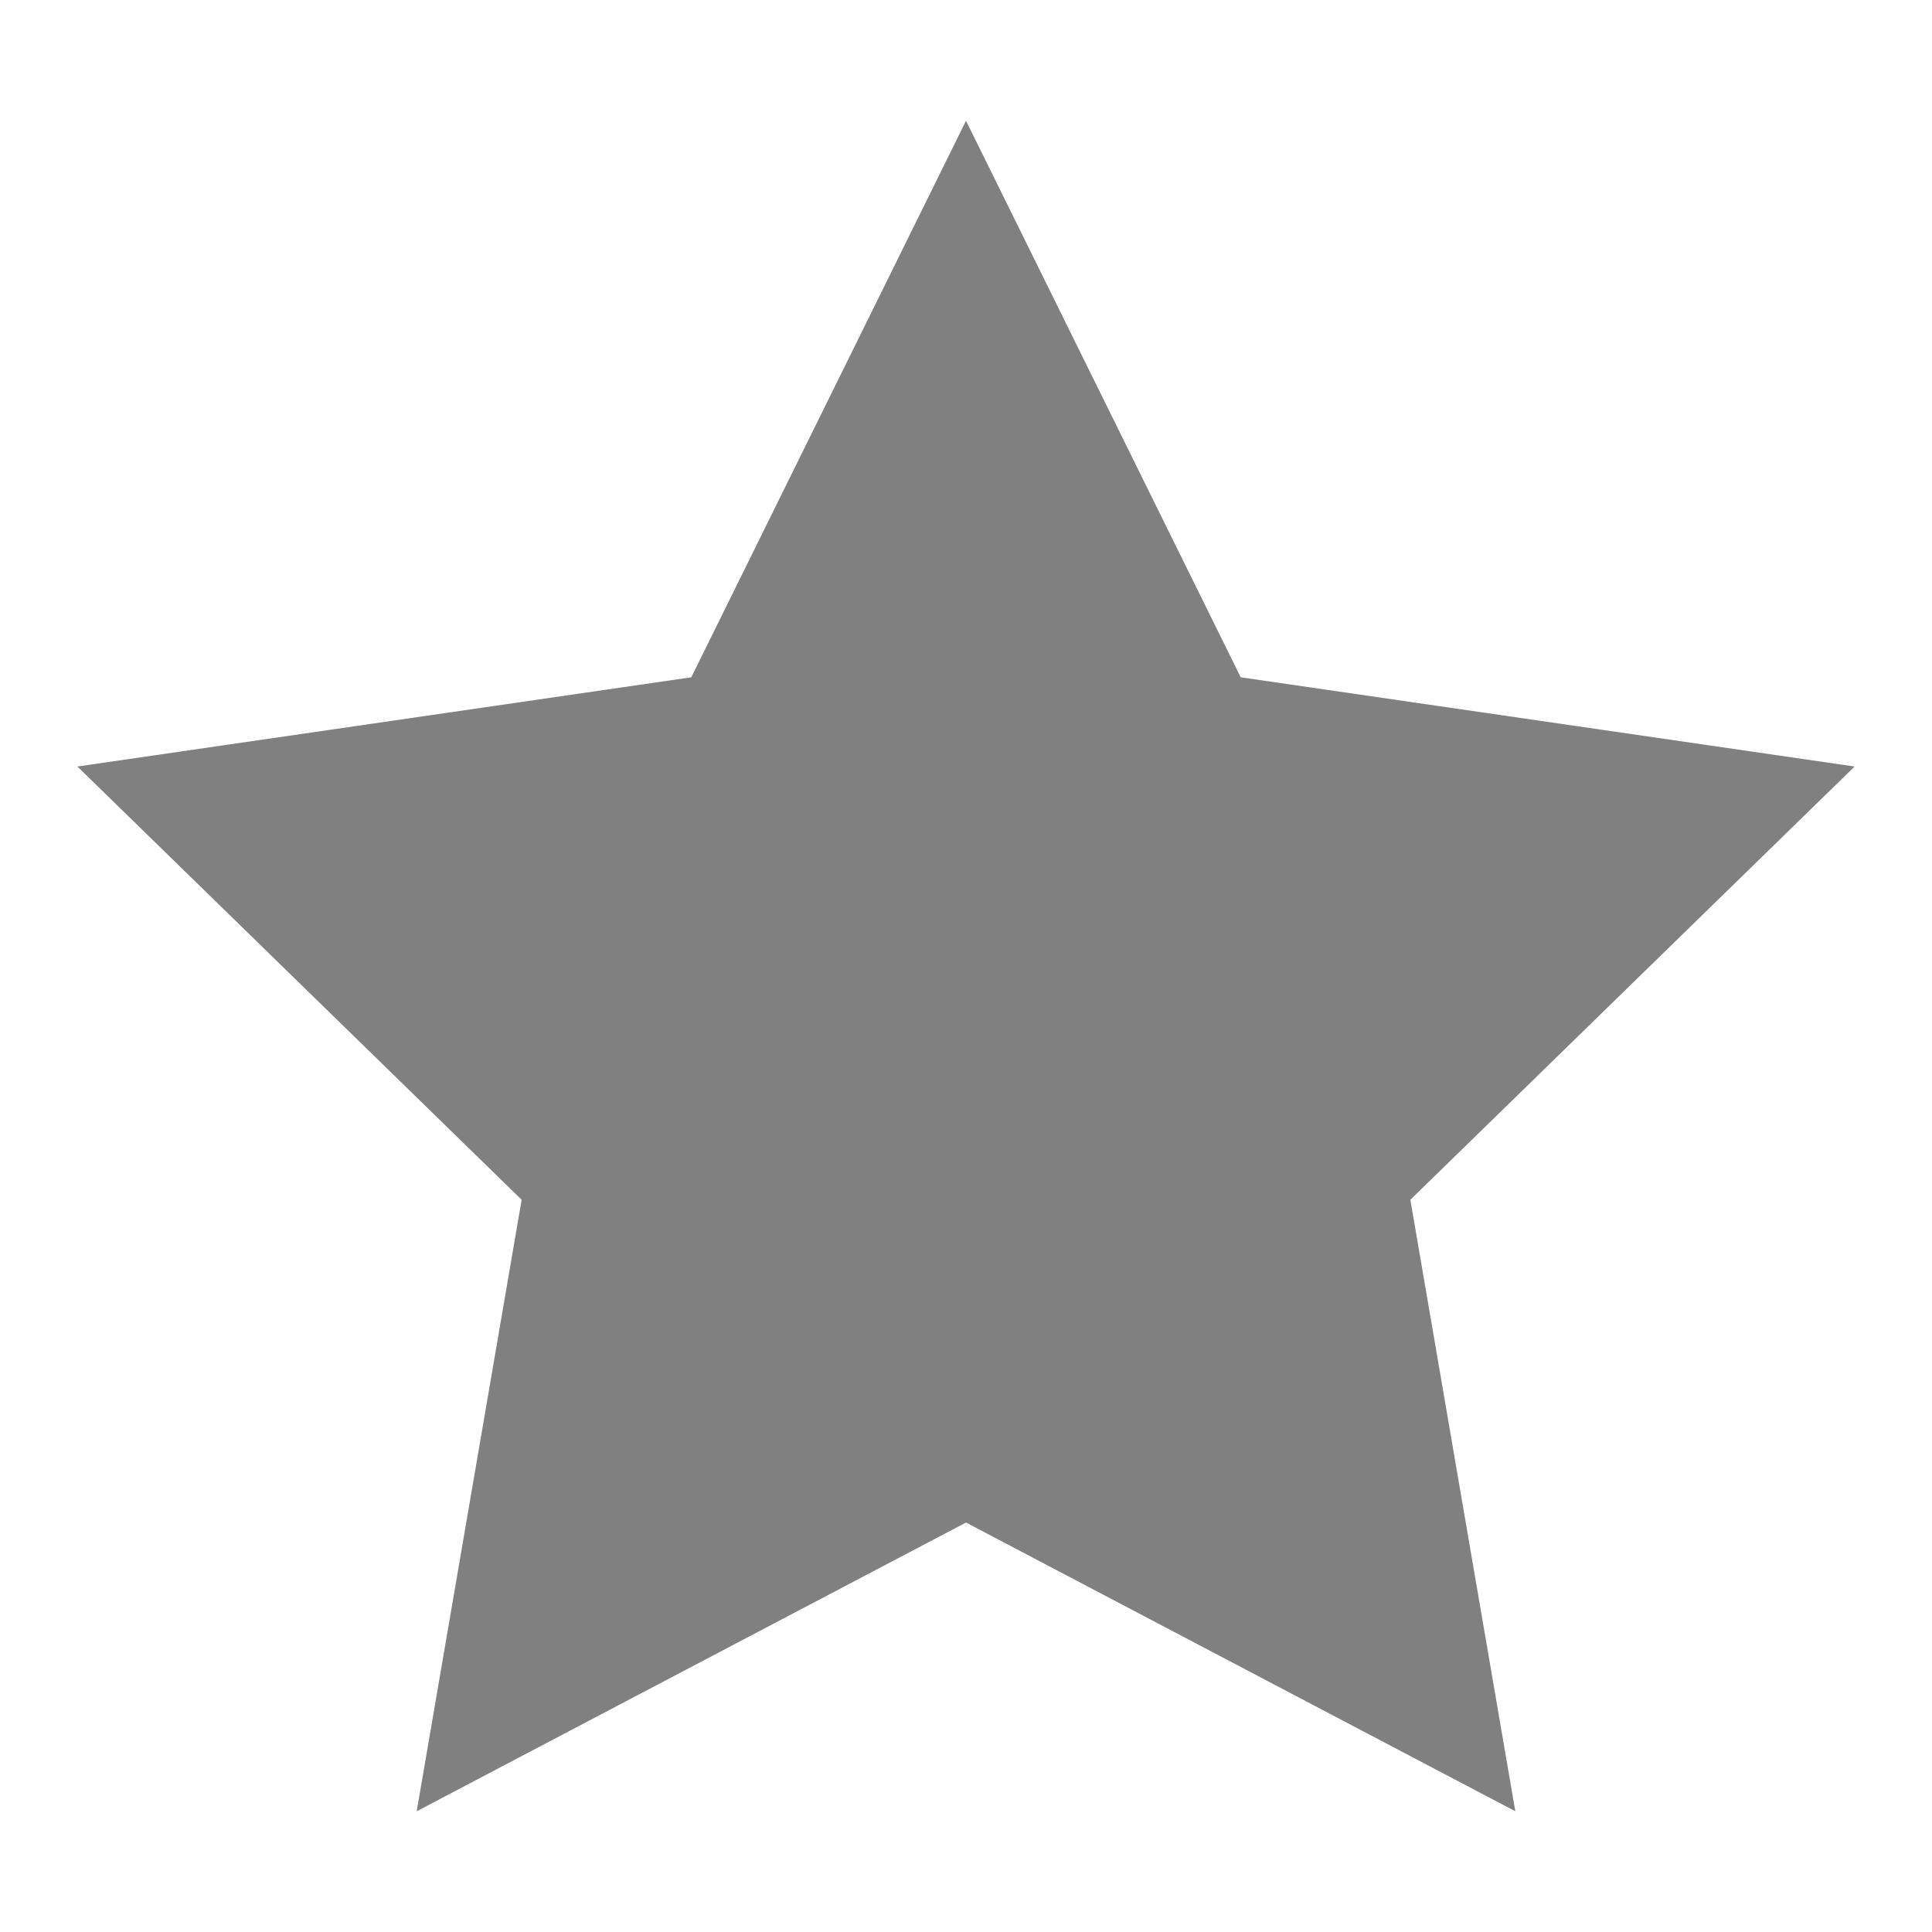
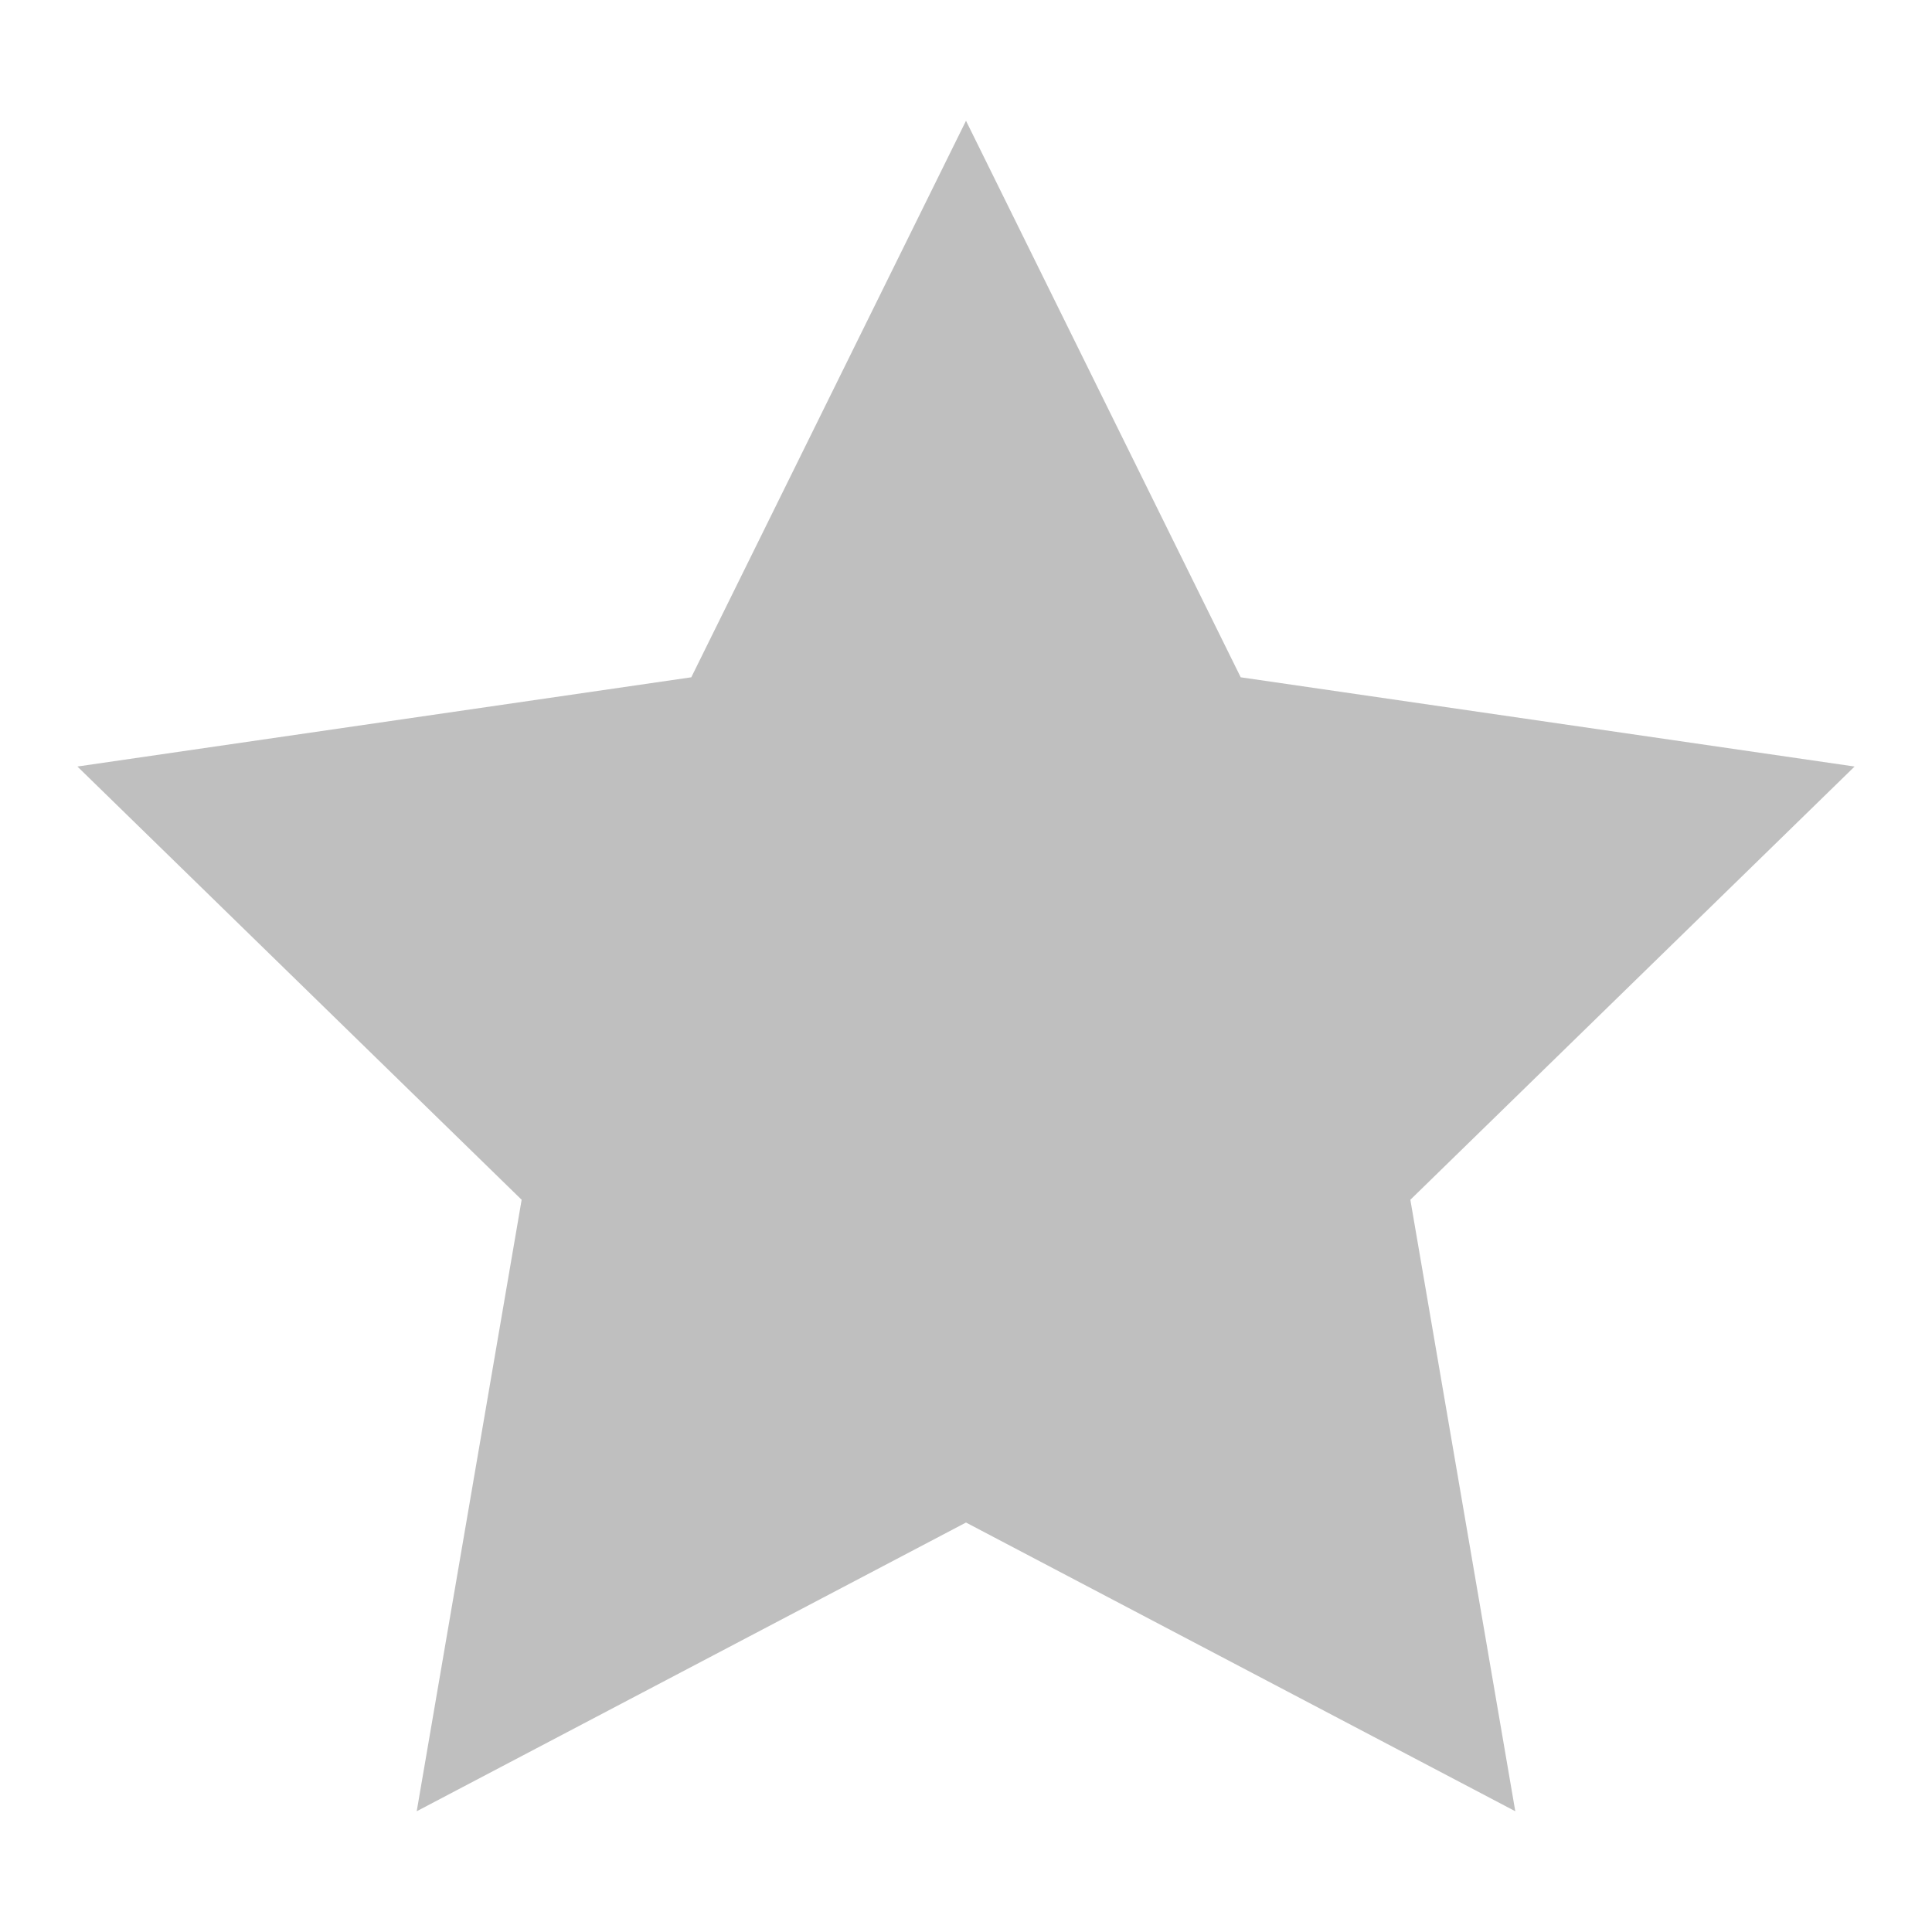
<svg xmlns="http://www.w3.org/2000/svg" height="16" width="16" version="1.1" id="svg4">
  <defs id="defs8" />
-   <path style="opacity:1;fill:#808080;fill-opacity:1;stroke:none;stroke-width:2.28;stroke-linecap:butt;stroke-linejoin:bevel;stroke-miterlimit:4;stroke-dasharray:none;stroke-opacity:1;paint-order:fill markers stroke" d="M 8 1 L 5.725 5.609 L 0.641 6.348 L 4.32 9.936 L 3.451 15 L 8 12.609 L 12.549 15 L 11.68 9.936 L 15.359 6.348 L 10.275 5.609 L 8 1 z " id="path819" />
+   <path style="opacity:0.5;fill:#808080;fill-opacity:1;stroke:none;stroke-width:2.28;stroke-linecap:butt;stroke-linejoin:bevel;stroke-miterlimit:4;stroke-dasharray:none;stroke-opacity:1;paint-order:fill markers stroke" d="M 8 1 L 5.725 5.609 L 0.641 6.348 L 4.32 9.936 L 3.451 15 L 8 12.609 L 12.549 15 L 11.68 9.936 L 15.359 6.348 L 10.275 5.609 L 8 1 z " id="path819" />
</svg>
